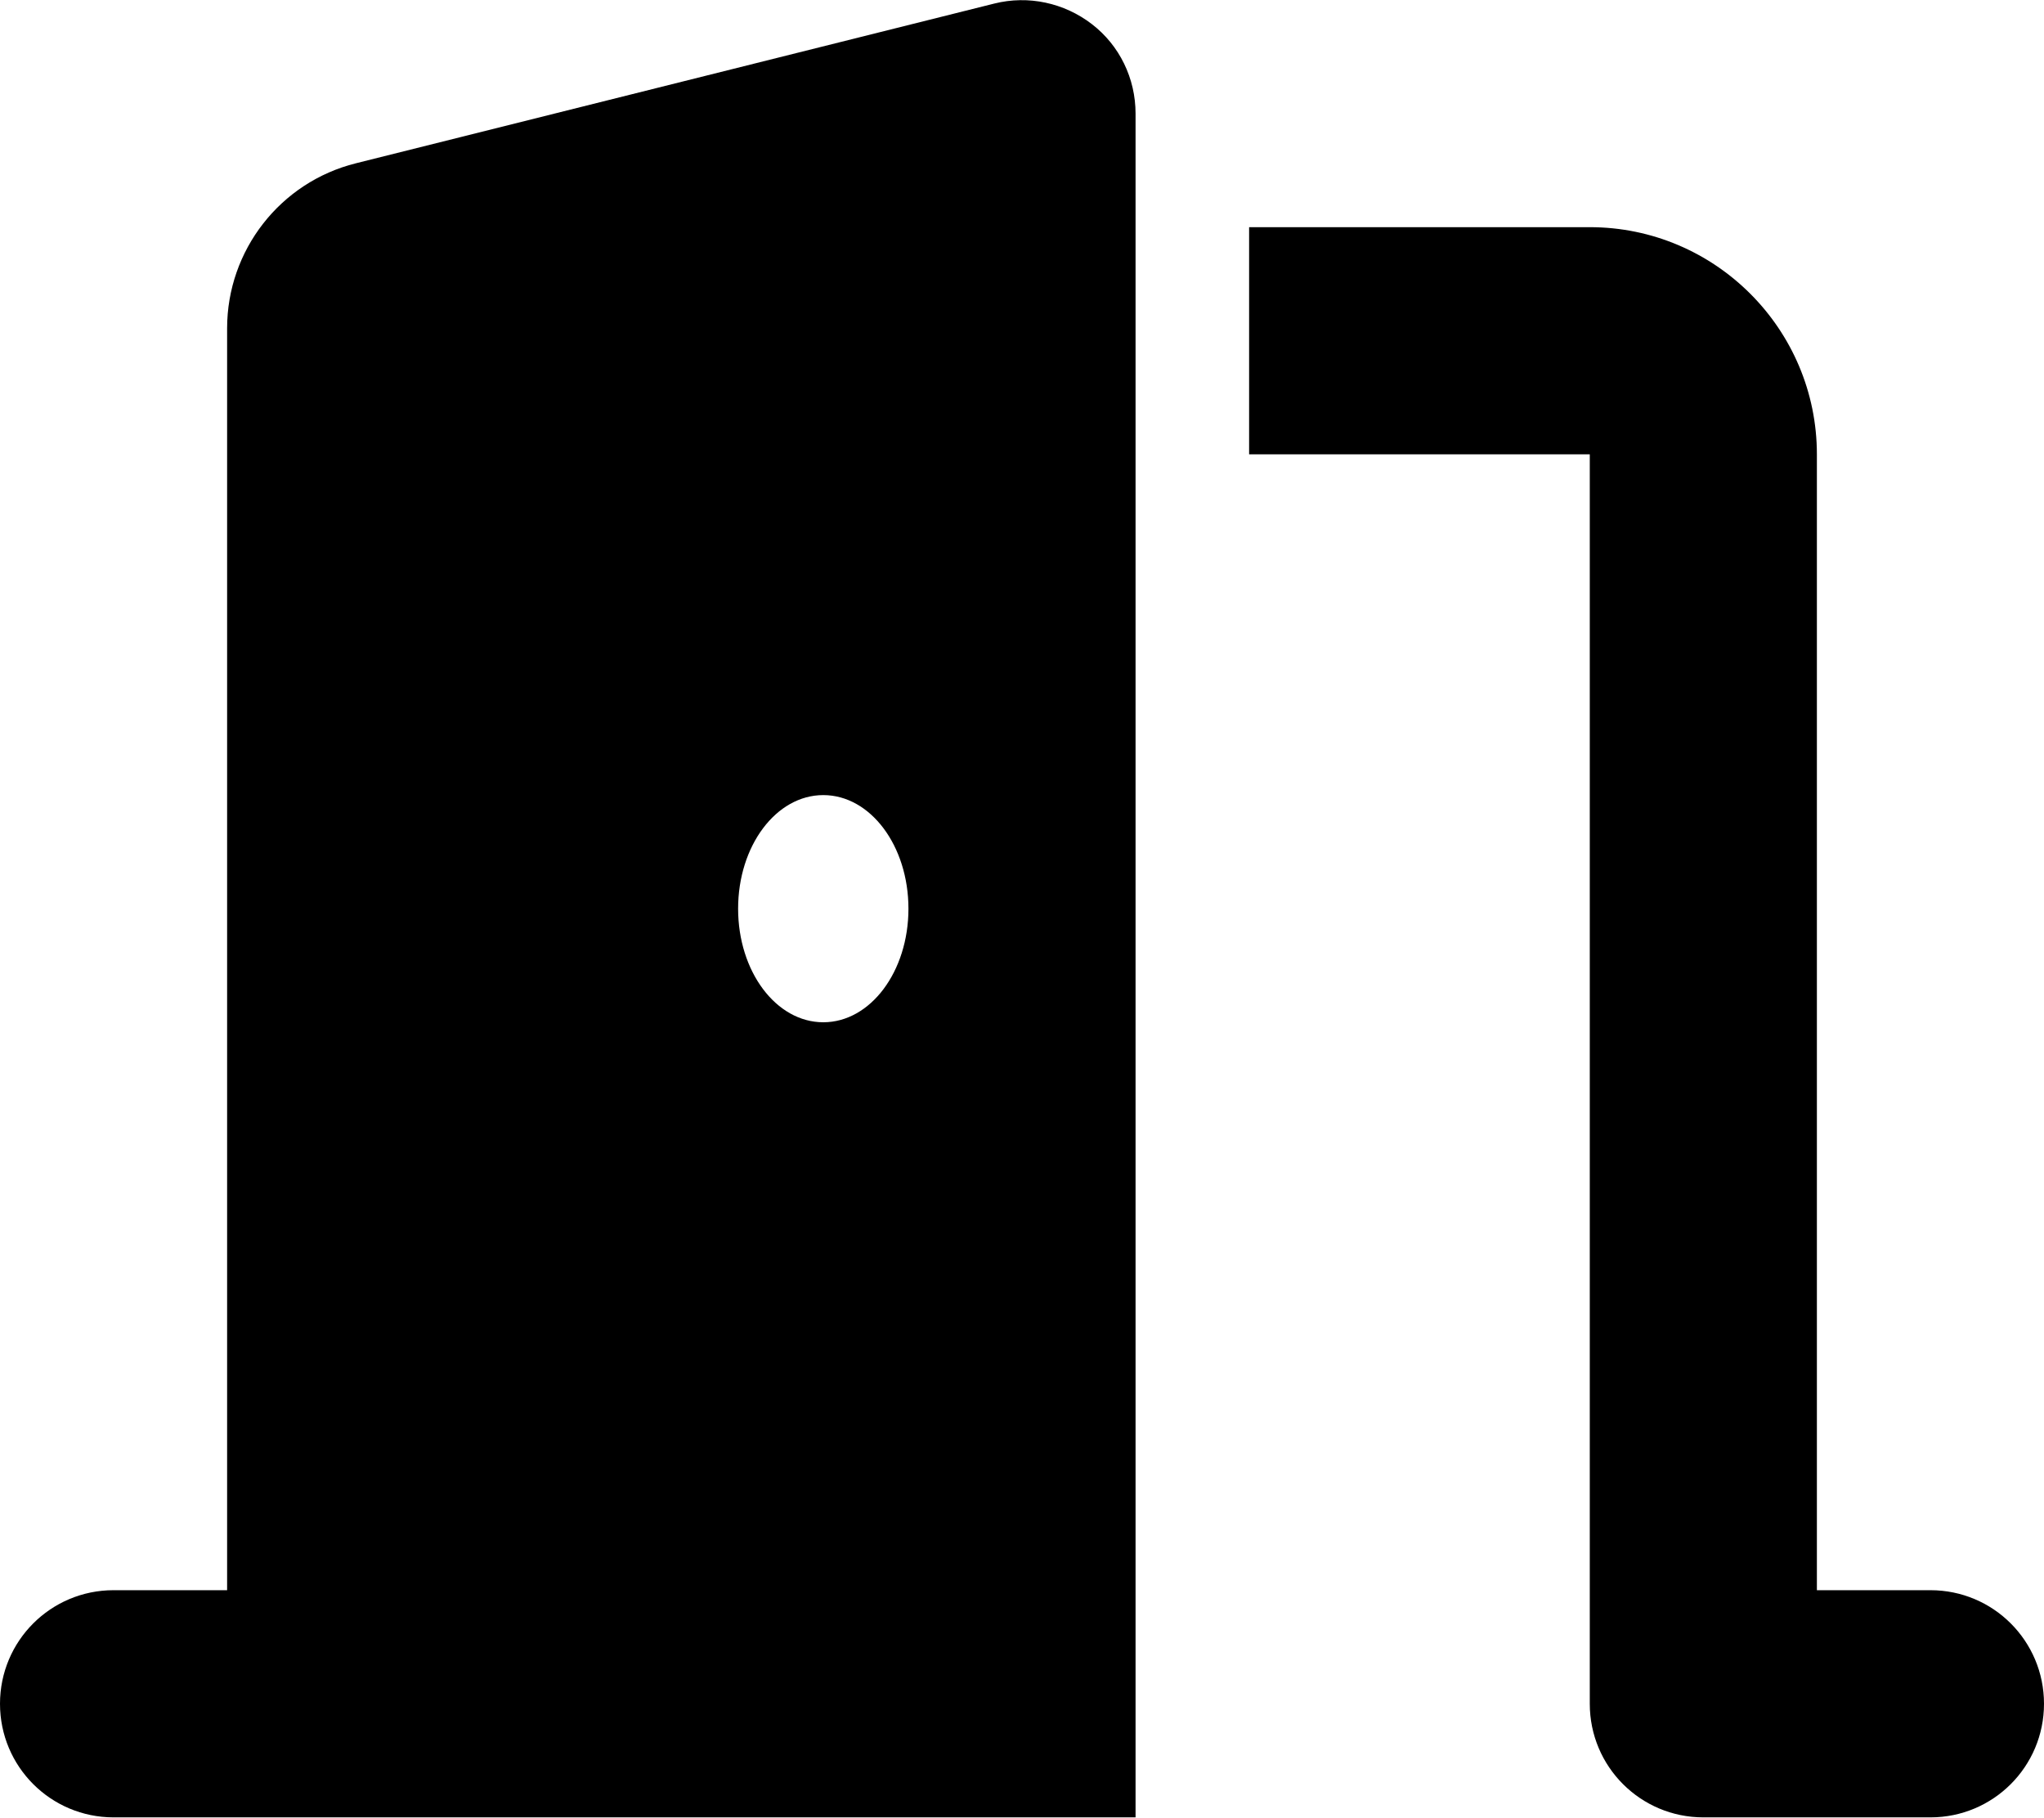
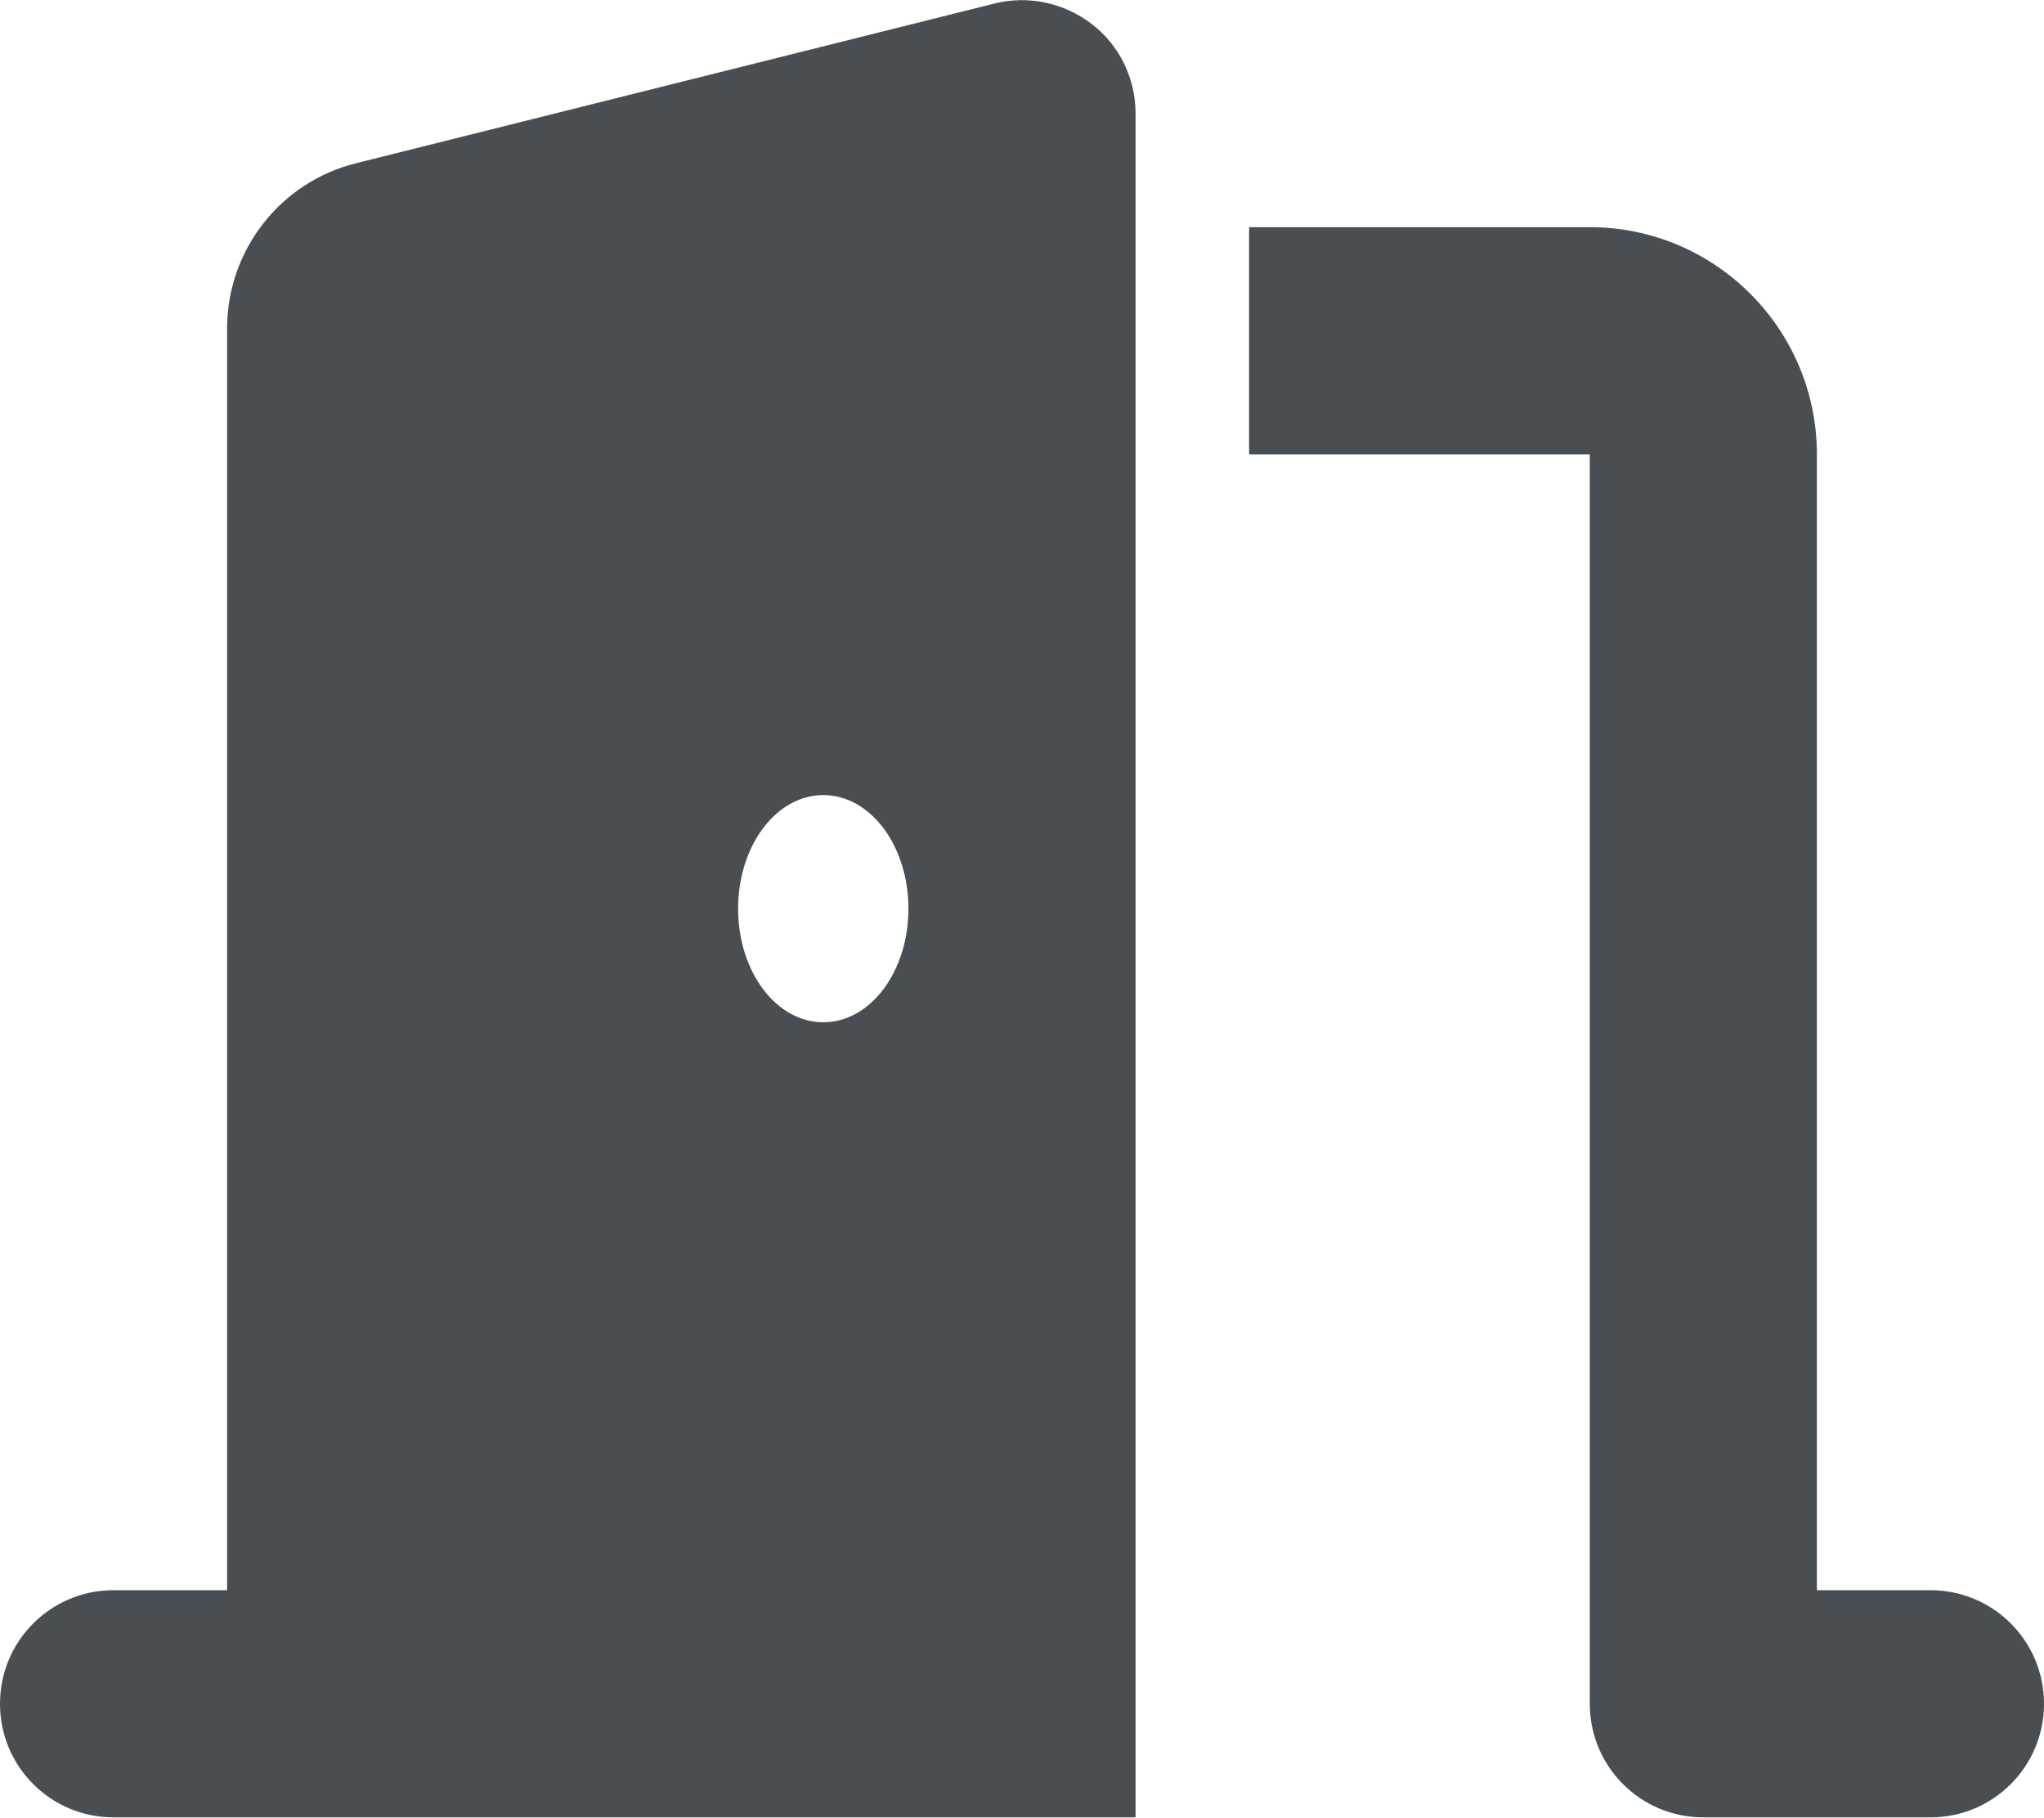
- <svg xmlns="http://www.w3.org/2000/svg" viewBox="0 0 576 512">
-   <path d="M320 32c0-9.9-4.5-19.2-12.3-25.2S289.8-1.4 280.2 1l-179.9 45C79 51.3 64 70.5 64 92.5L64 448l-32 0c-17.7 0-32 14.3-32 32s14.3 32 32 32l64 0 192 0 32 0 0-32 0-448zM256 256c0 17.7-10.7 32-24 32s-24-14.3-24-32s10.7-32 24-32s24 14.3 24 32zm96-128l96 0 0 352c0 17.7 14.3 32 32 32l64 0c17.7 0 32-14.3 32-32s-14.3-32-32-32l-32 0 0-320c0-35.3-28.7-64-64-64l-96 0 0 64z" />
+ <svg xmlns="http://www.w3.org/2000/svg" viewBox="0 0 576 512" version="1.1" id="svg11097">
+   <defs id="defs11101" />
+   <path d="M320 32c0-9.9-4.5-19.2-12.3-25.2S289.8-1.4 280.2 1l-179.9 45C79 51.3 64 70.5 64 92.5L64 448l-32 0c-17.7 0-32 14.3-32 32s14.3 32 32 32l64 0 192 0 32 0 0-32 0-448zM256 256c0 17.7-10.7 32-24 32s-24-14.3-24-32s10.7-32 24-32s24 14.3 24 32zm96-128l96 0 0 352c0 17.7 14.3 32 32 32l64 0c17.7 0 32-14.3 32-32s-14.3-32-32-32l-32 0 0-320c0-35.3-28.7-64-64-64l-96 0 0 64z" id="path11095" style="fill:#494e52;fill-opacity:1" />
</svg>
